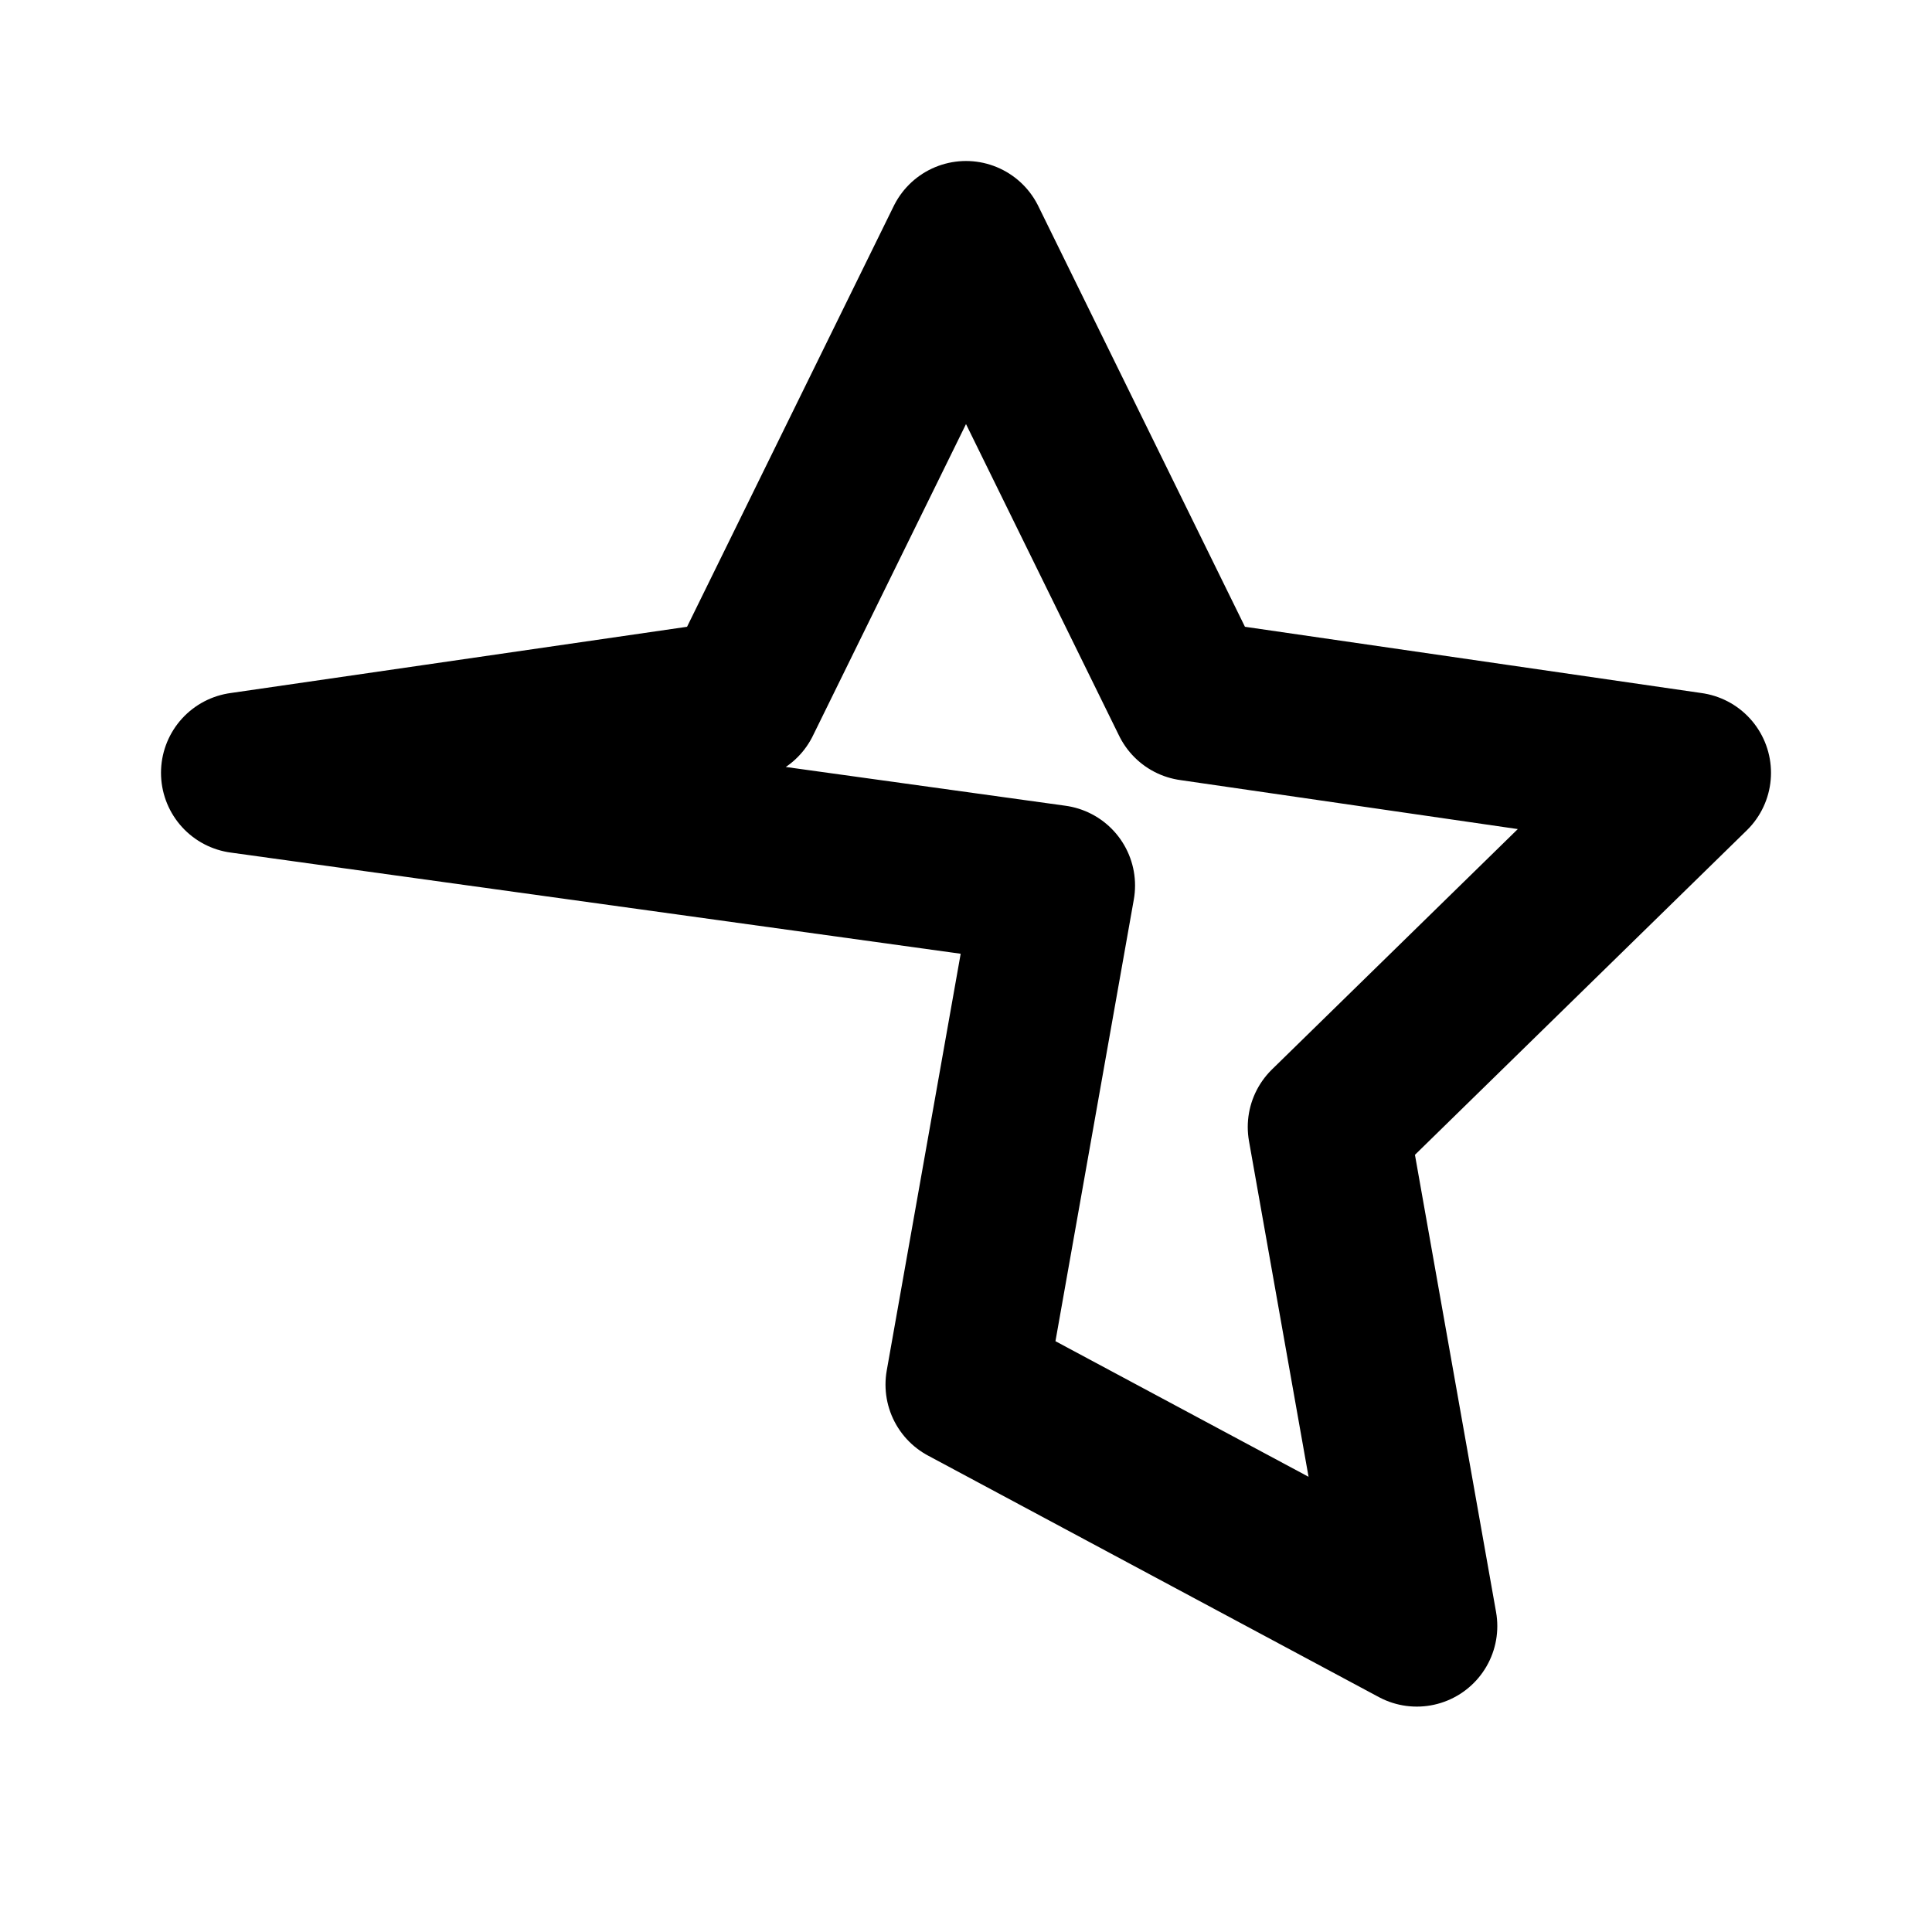
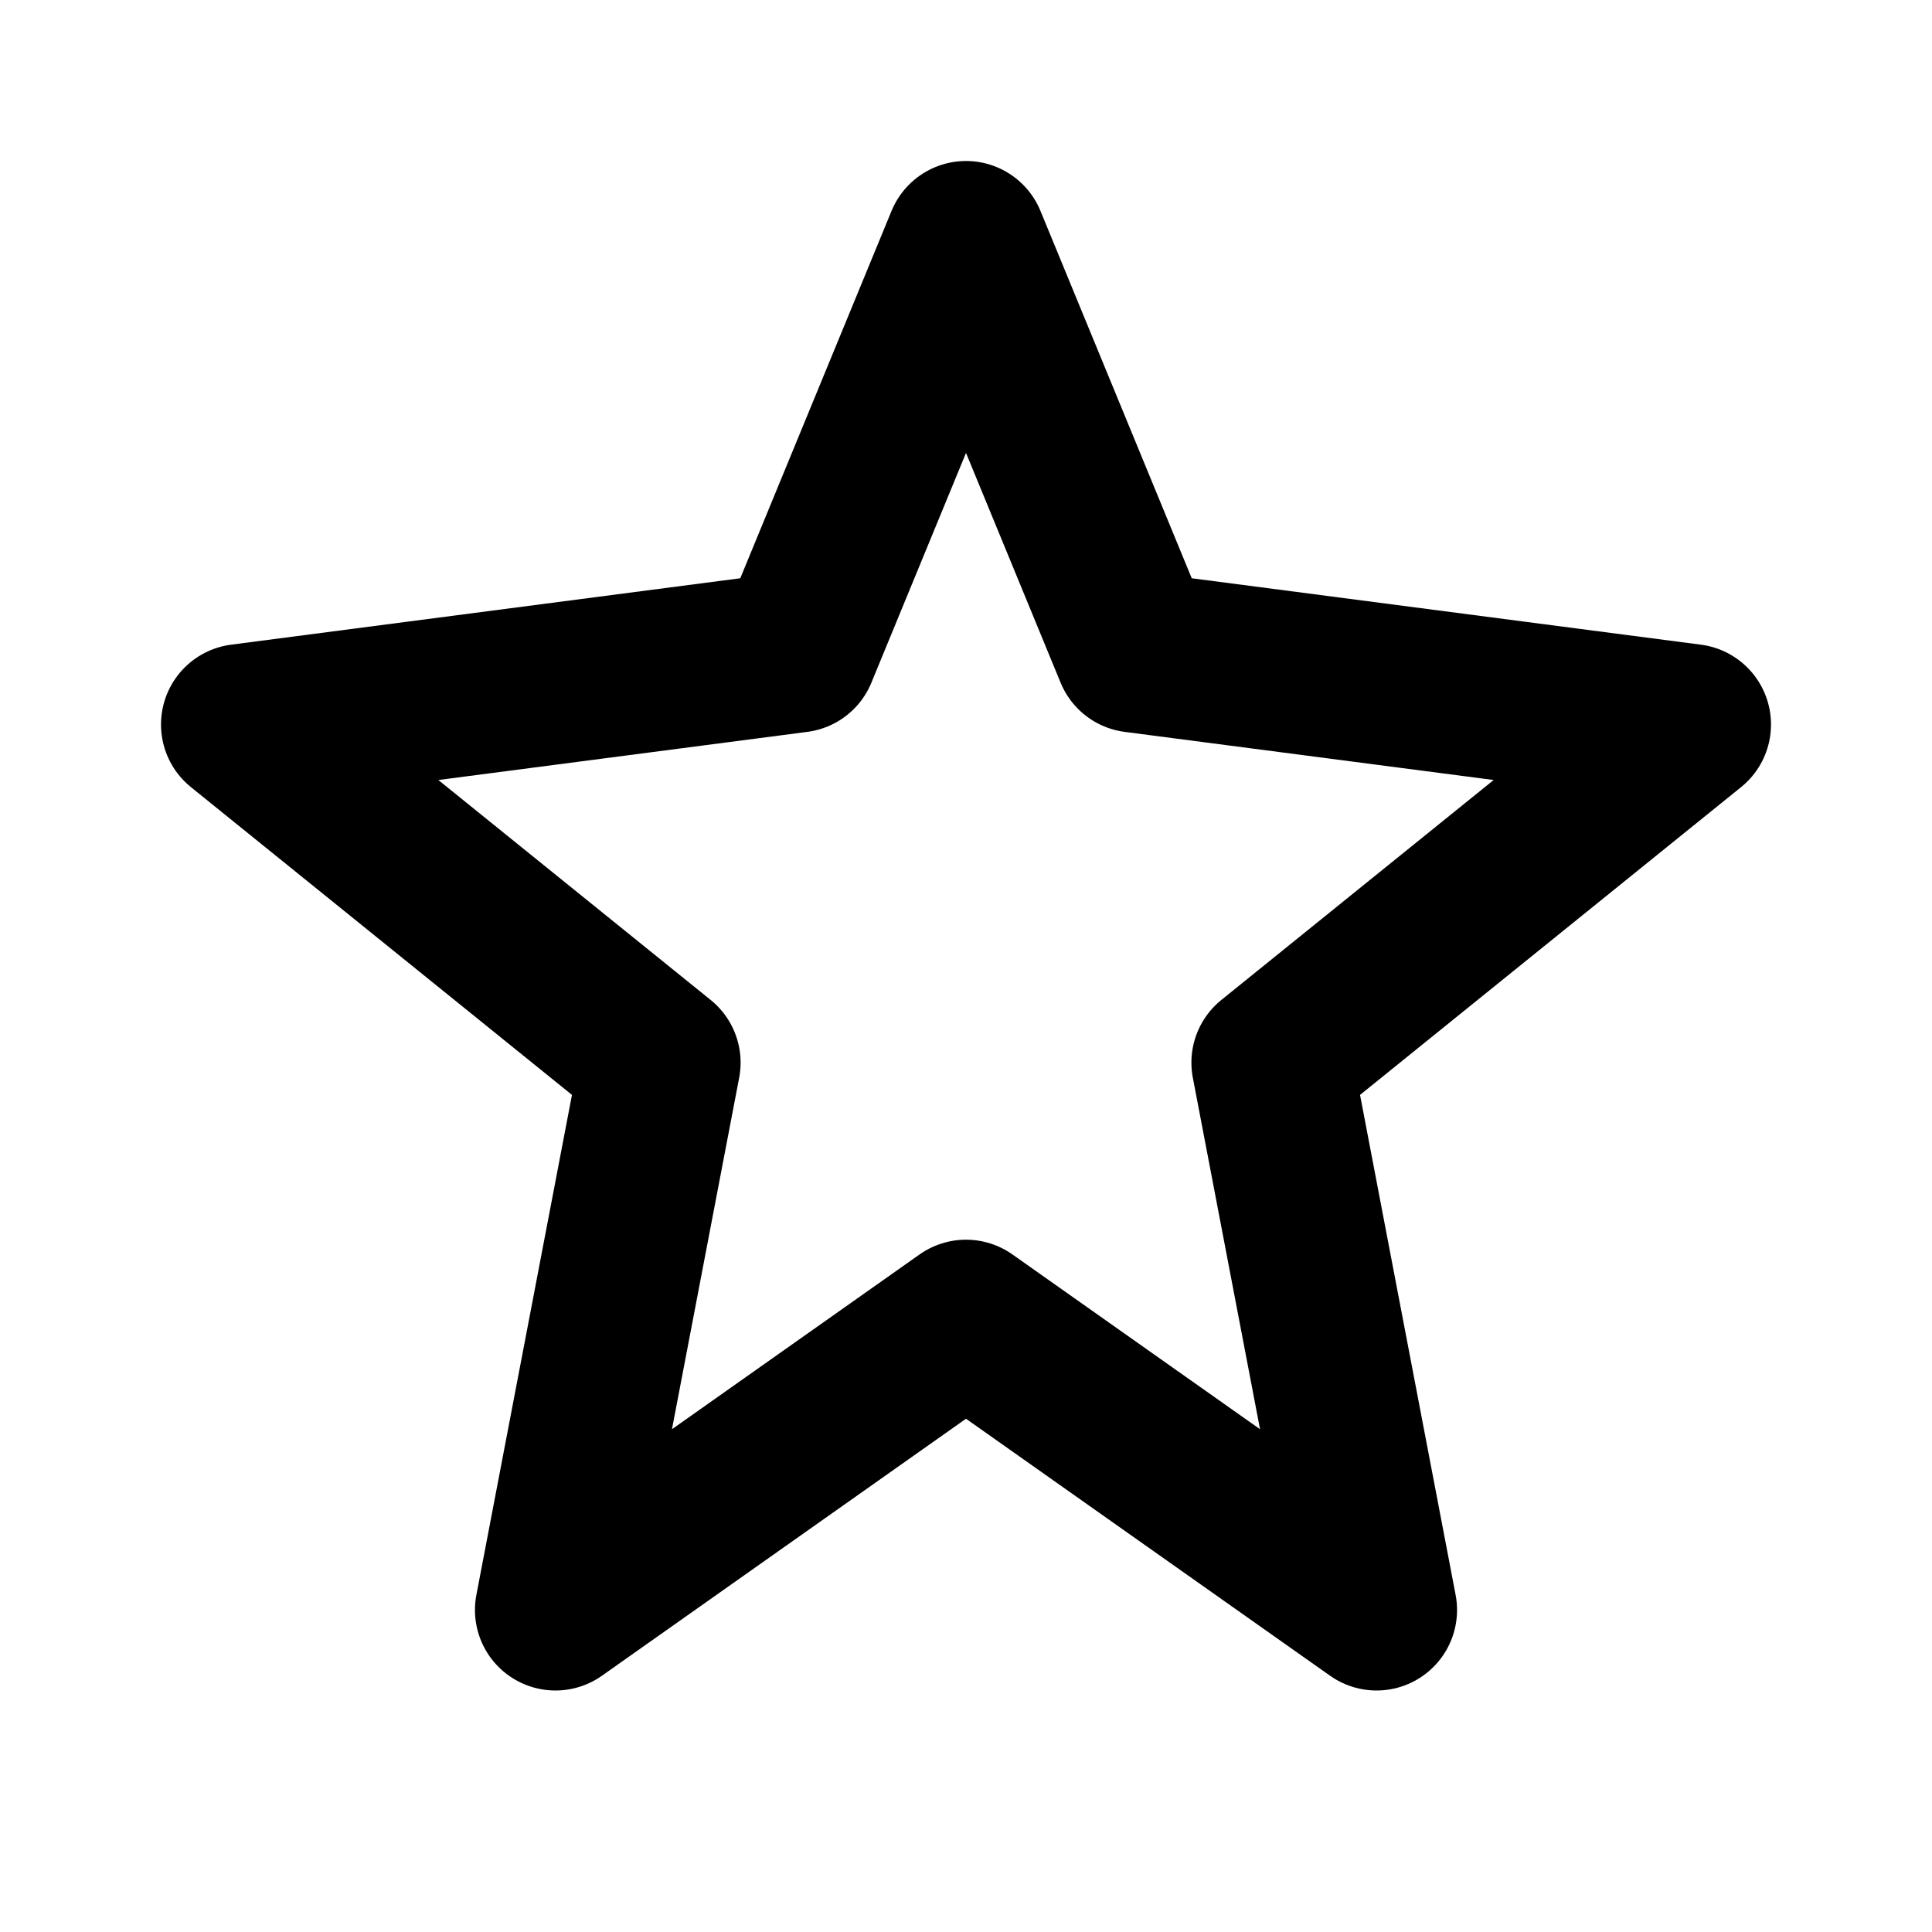
<svg xmlns="http://www.w3.org/2000/svg" viewBox="0 0 24 24" fill="none" stroke="currentColor" stroke-width="2" stroke-linecap="round" stroke-linejoin="round">
-   <path d="m12 3 2.8 5.7 6.2.9-4.5 4.4 1.1 6.2-5.6-3 1.1-6.2L3 9.6l6.2-.9L12 3Z" />
+   <path d="M12 3 14.1 8.1 21 9l-5.2 4.2L17.1 20 12 16.4 6.9 20l1.3-6.8L3 9l6.9-.9L12 3Z" />
</svg>
